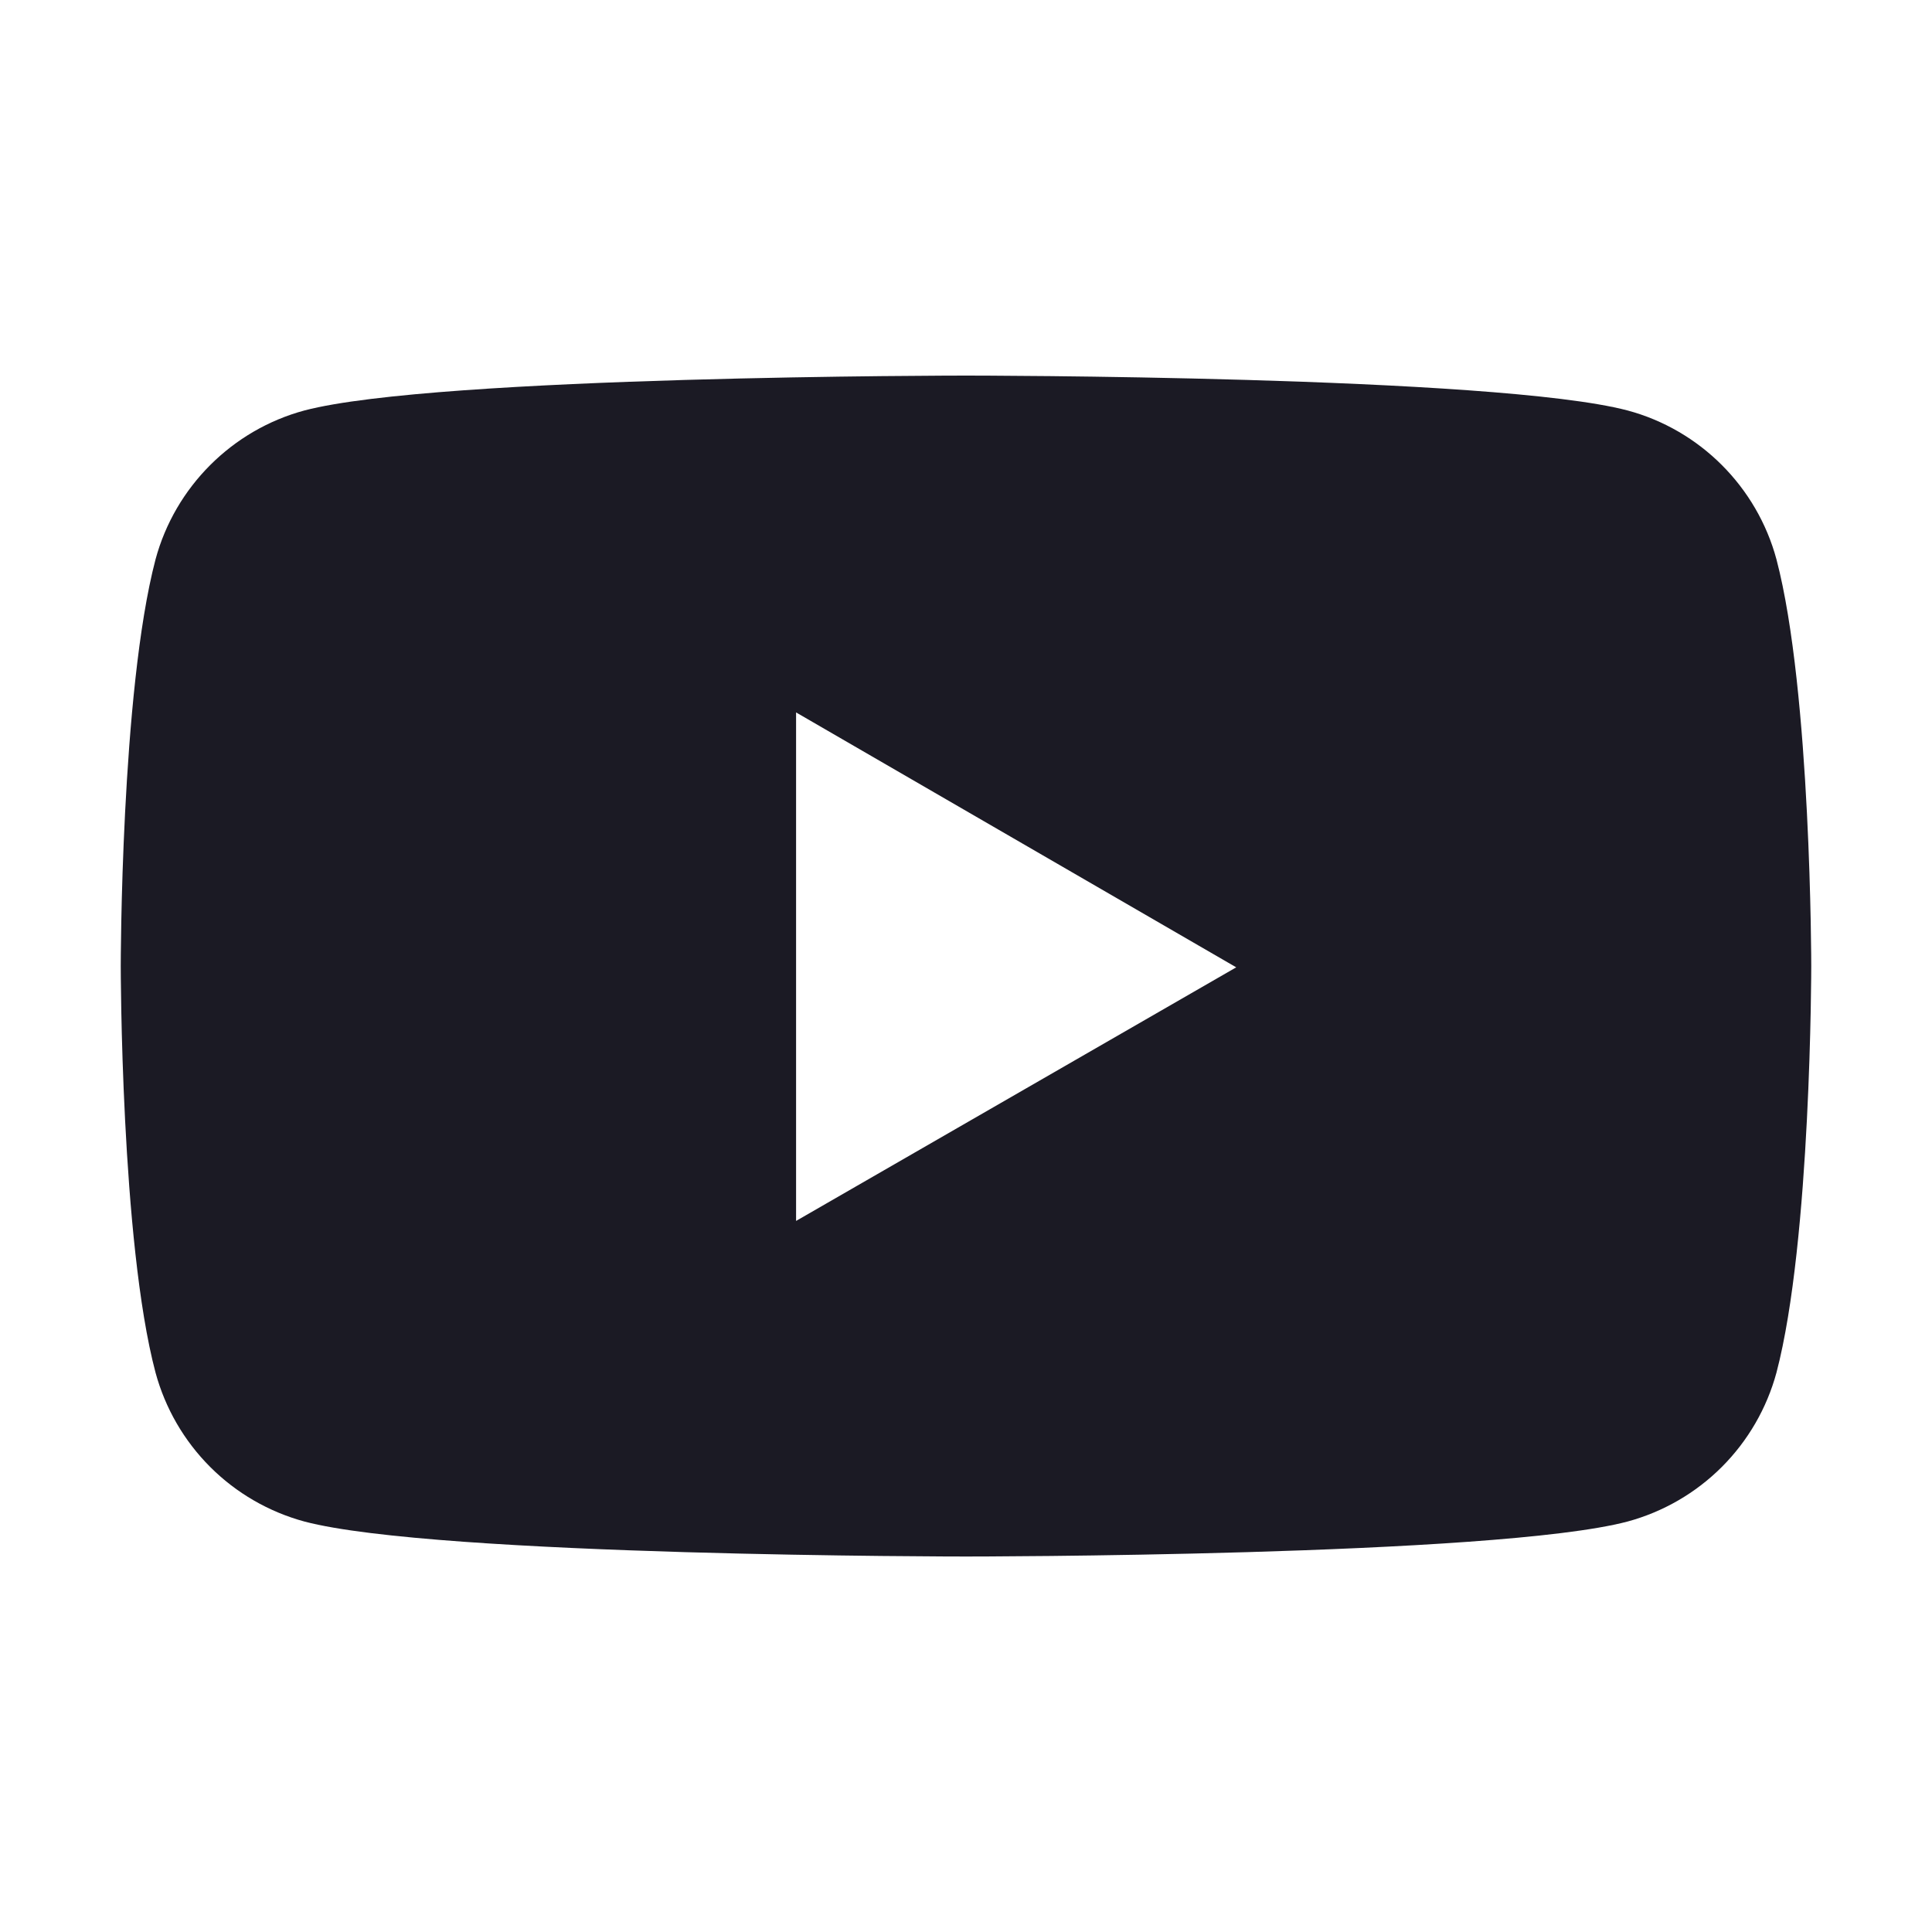
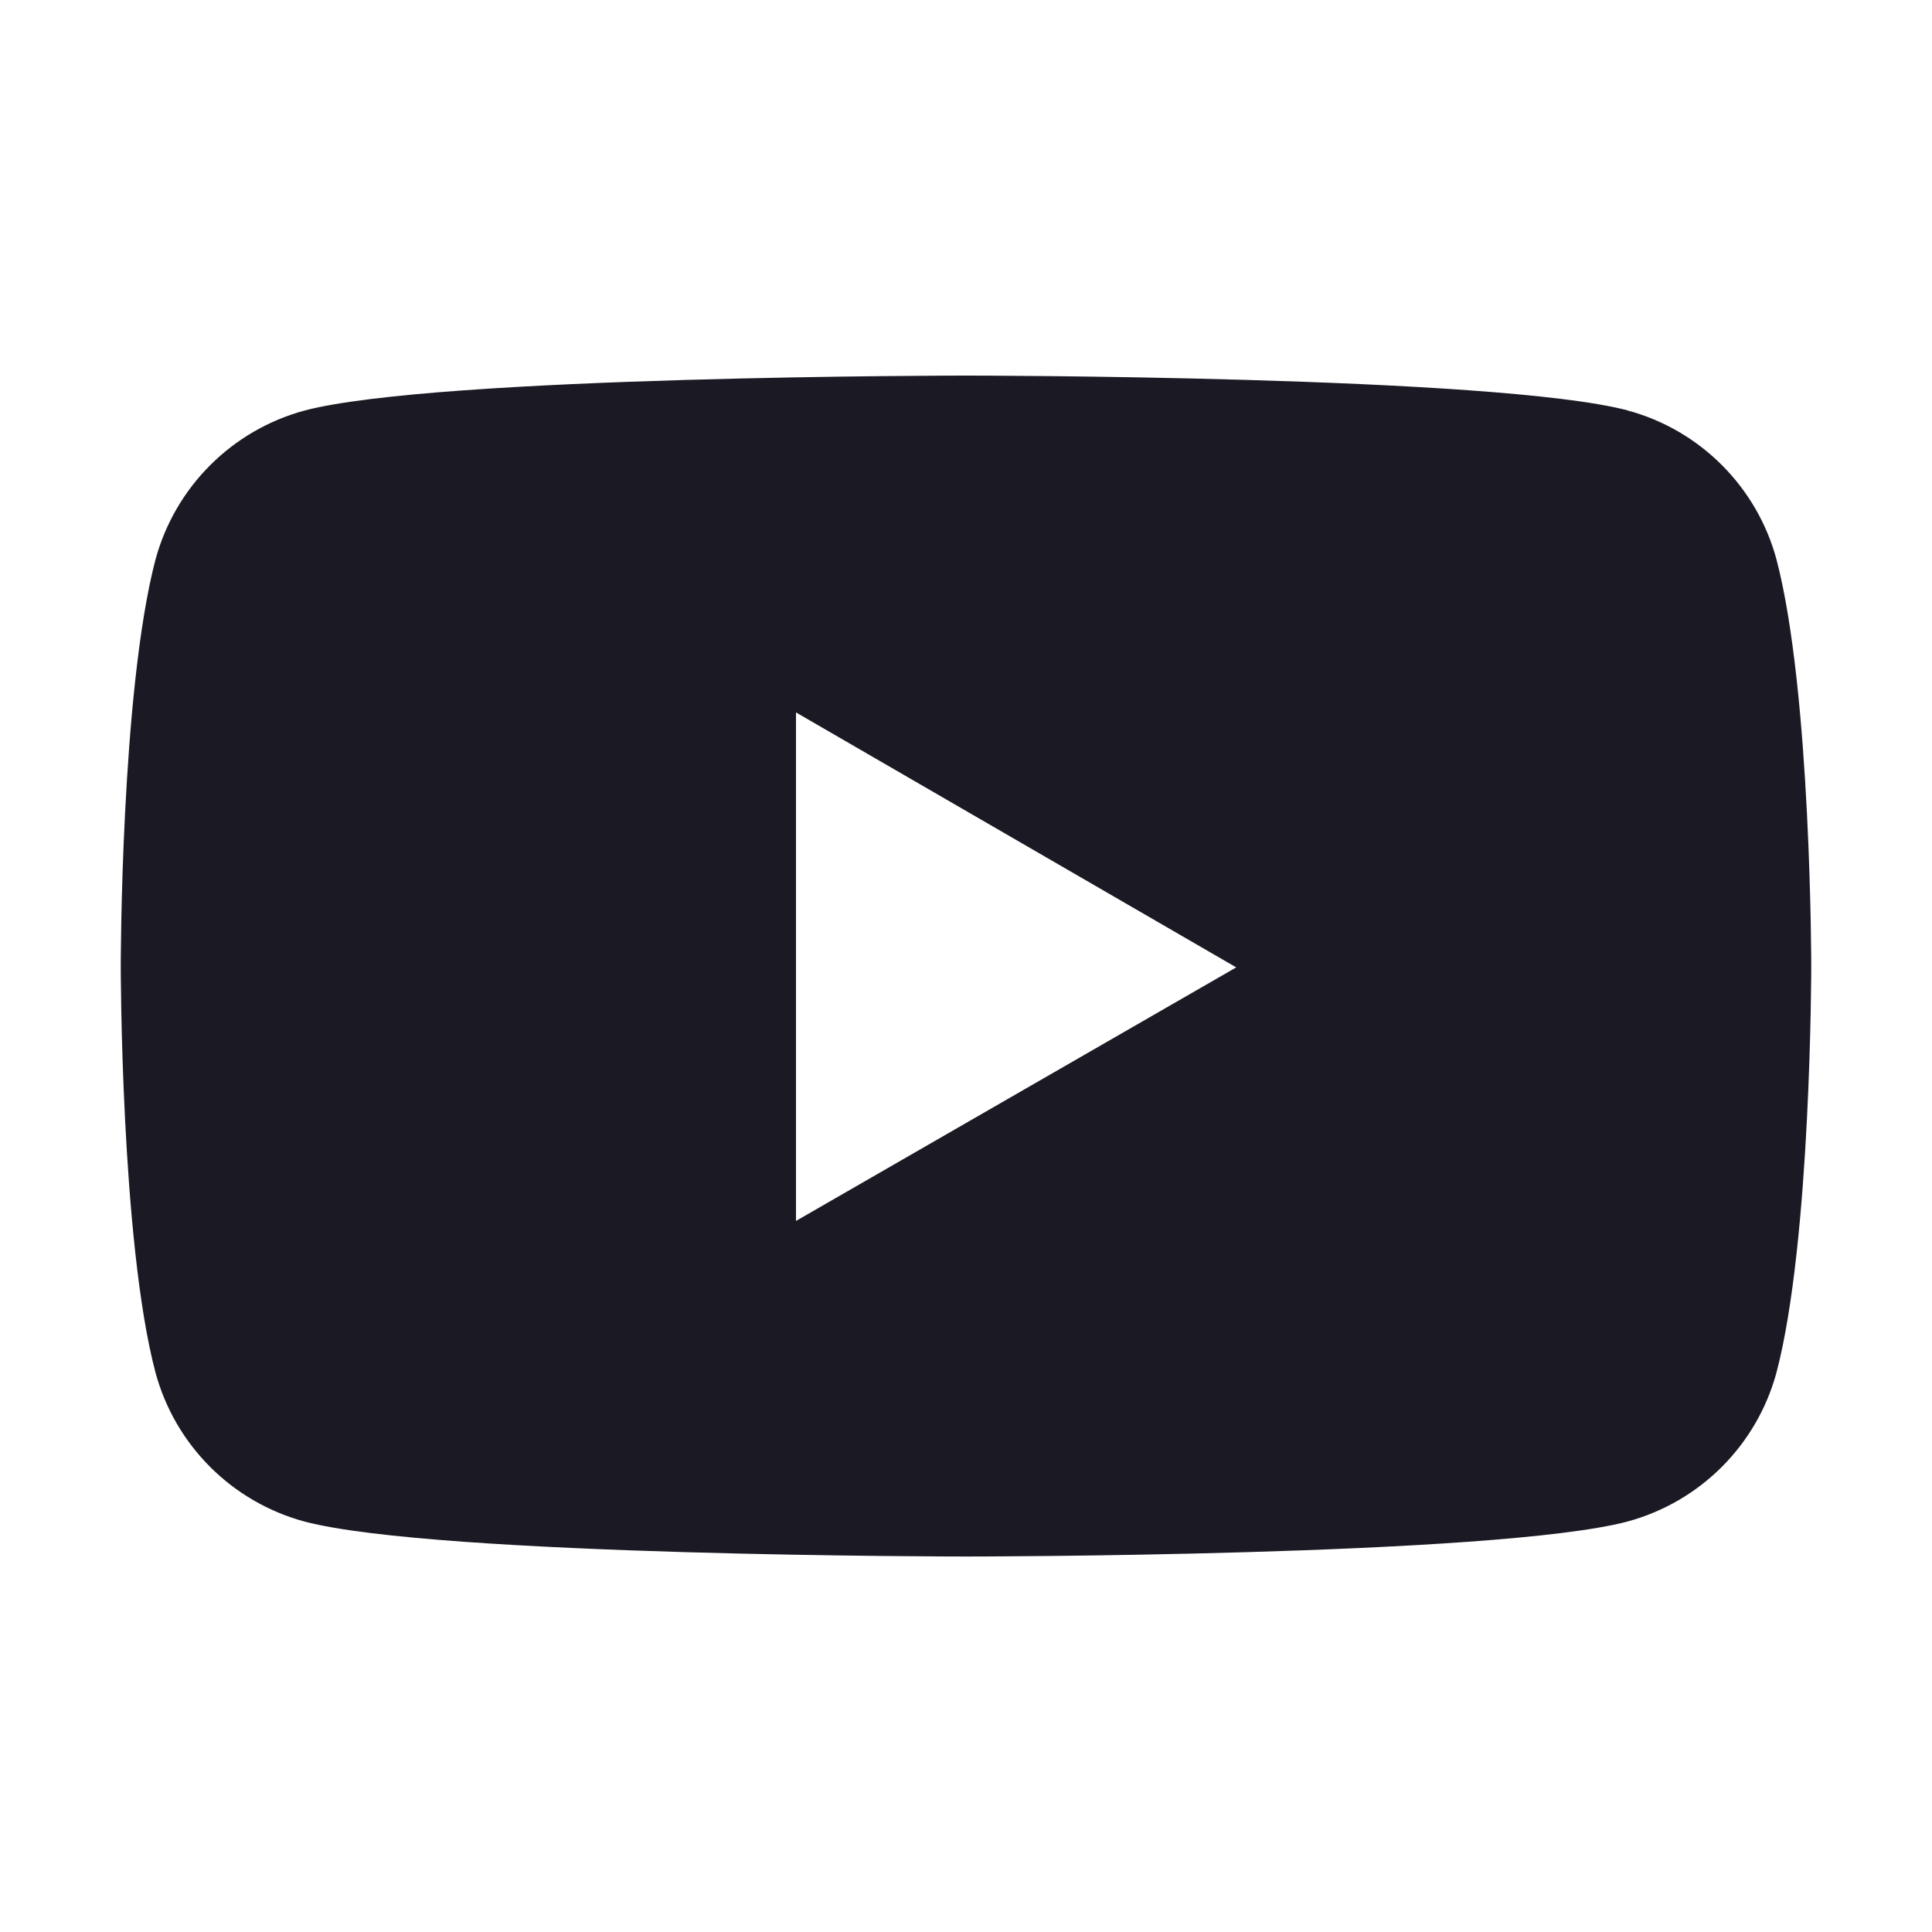
- <svg xmlns="http://www.w3.org/2000/svg" width="20" height="20" viewBox="0 0 20 20" fill="none">
-   <path fill-rule="evenodd" clip-rule="evenodd" d="M16.848 4.249C17.598 4.45 18.188 5.041 18.39 5.791C18.75 7.16 18.75 10 18.75 10C18.75 10 18.75 12.84 18.39 14.209C18.29 14.578 18.095 14.915 17.824 15.186C17.554 15.456 17.217 15.651 16.848 15.751C15.477 16.113 10 16.113 10 16.113C10 16.113 4.522 16.113 3.152 15.751C2.783 15.651 2.446 15.456 2.176 15.186C1.905 14.915 1.71 14.578 1.61 14.209C1.25 12.854 1.25 10 1.25 10C1.25 10 1.25 7.16 1.61 5.791C1.812 5.041 2.404 4.45 3.152 4.249C4.522 3.888 10 3.888 10 3.888C10 3.888 15.477 3.888 16.848 4.249ZM12.797 10.014L8.241 12.639V7.375L12.796 10.013L12.797 10.014Z" fill="#1B1A24" />
+ <svg xmlns="http://www.w3.org/2000/svg" width="20" height="20" fill="none">
+   <path fill-rule="evenodd" clip-rule="evenodd" d="M16.848 4.249c.75.201 1.34.792 1.542 1.542.36 1.37.36 4.21.36 4.21s0 2.84-.36 4.208a2.192 2.192 0 0 1-1.543 1.542c-1.37.362-6.847.362-6.847.362s-5.478 0-6.848-.362A2.191 2.191 0 0 1 1.61 14.21C1.25 12.854 1.25 10 1.25 10s0-2.84.36-4.209A2.194 2.194 0 0 1 3.152 4.25C4.522 3.888 10 3.888 10 3.888s5.477 0 6.848.36Zm-4.05 5.765L8.24 12.639V7.375l4.555 2.638h.002Z" fill="#1B1A24" />
</svg>
